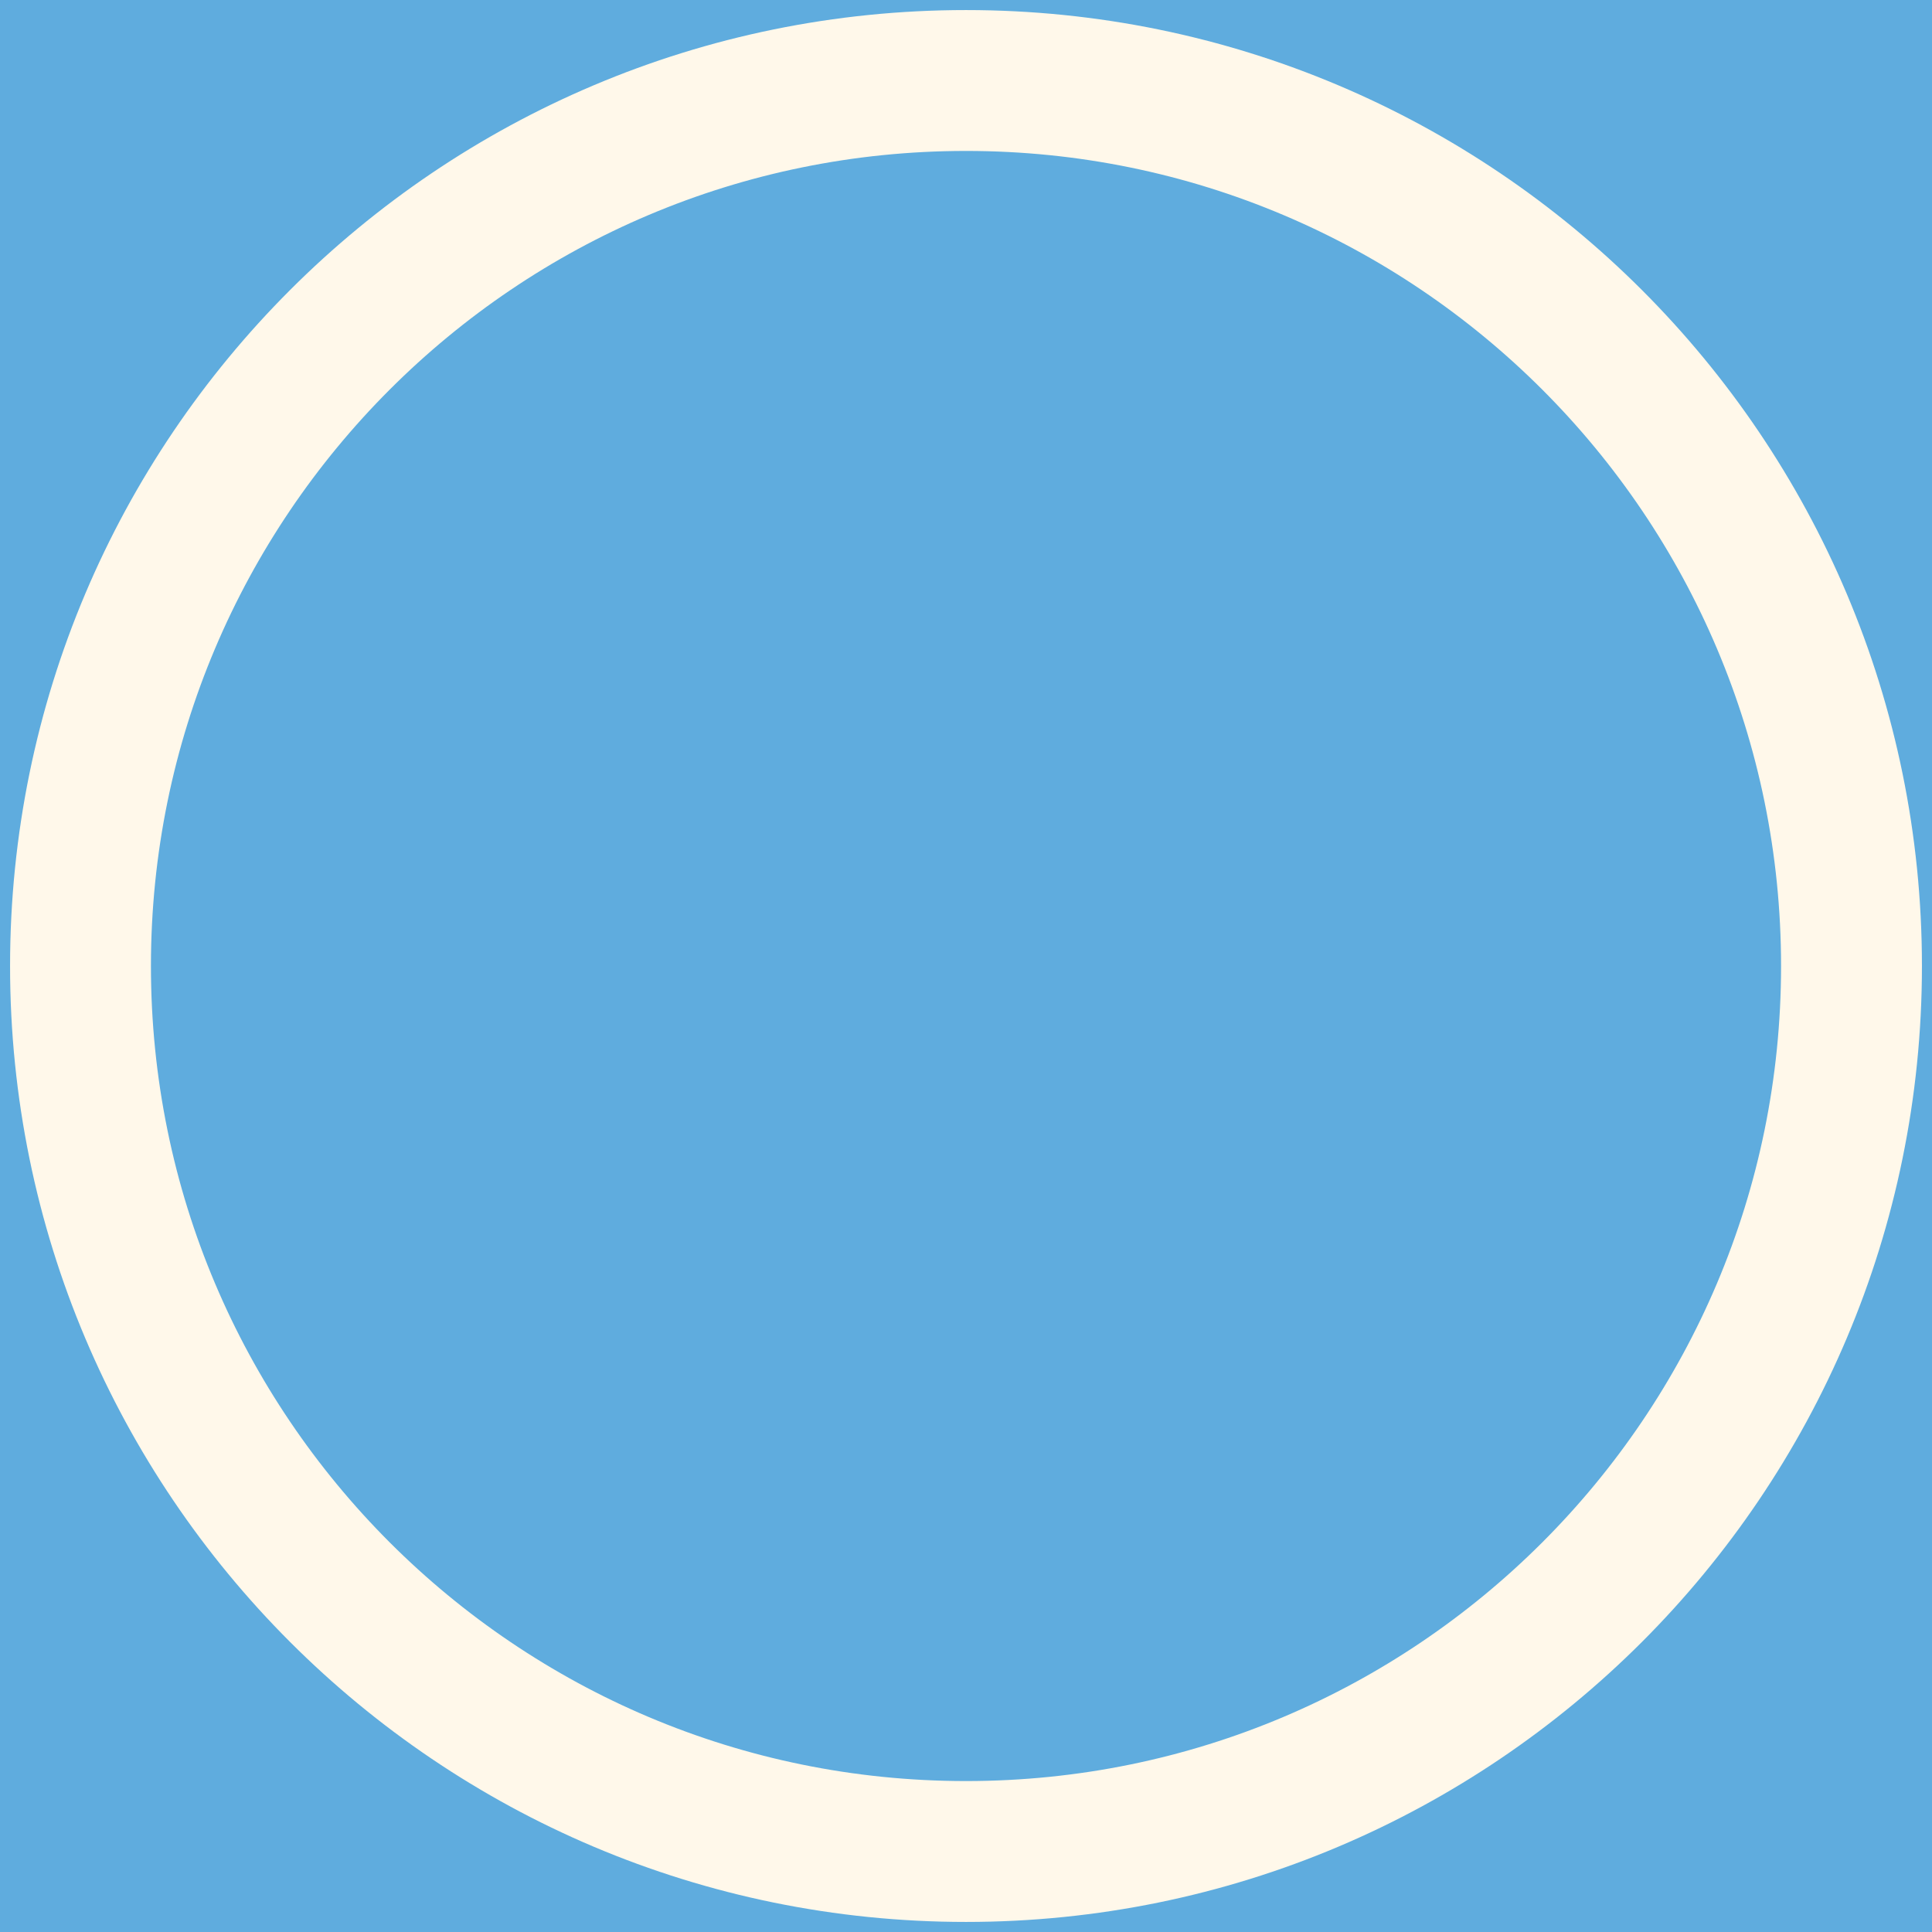
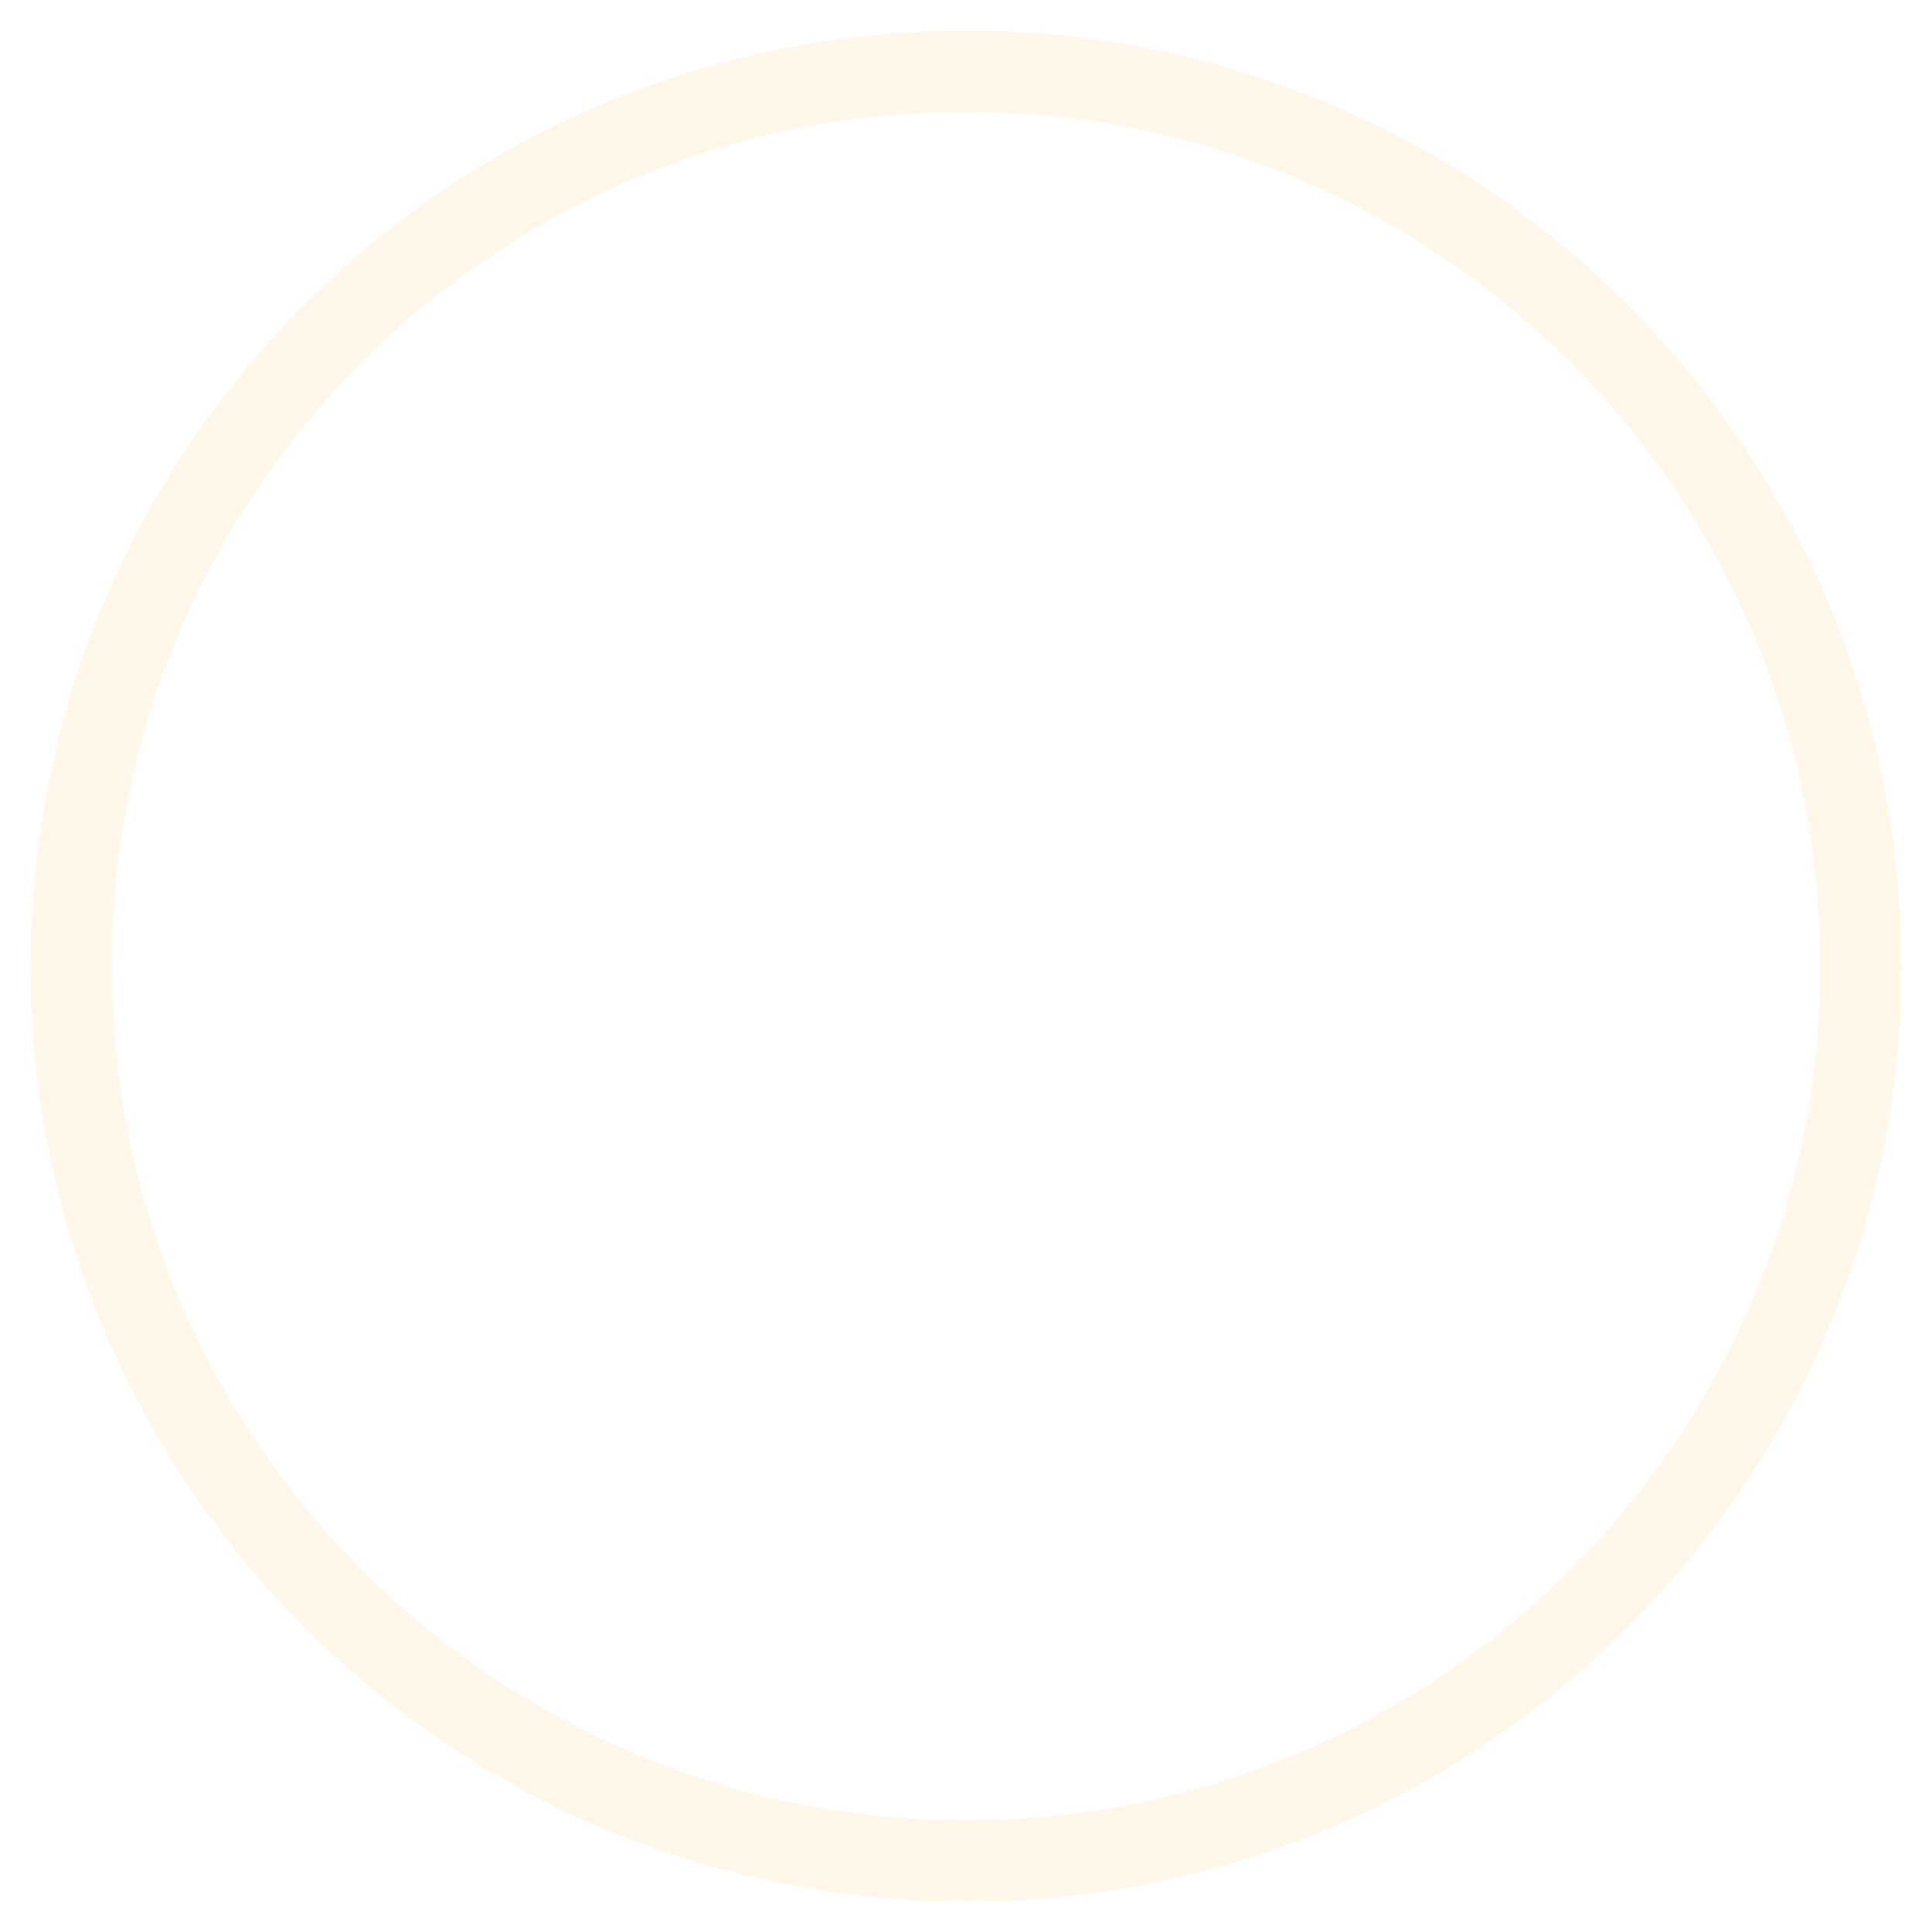
- <svg xmlns="http://www.w3.org/2000/svg" width="96" height="96" viewBox="0 0 96 96">
+ <svg xmlns="http://www.w3.org/2000/svg" width="95" height="95" viewBox="0 0 95 95">
  <g id="Layer_1" data-name="Layer 1">
-     <path d="M-1184 0 L-224 0 L-224 540 L-1184 540 Z" fill="#7fc9f2" />
-     <path d="M-704 270 L596 270 C596 465.3 551.997 658.091 467.26 834.05 Z" fill="#a9def8" />
-     <path d="M-704 270 L106.54 1286.38 C-46.151 1408.149 -224.316 1493.95 -414.72 1537.41 Z" fill="#a9def8" />
-     <path d="M-704 270 L-993.28 1537.41 C-1183.684 1493.95 -1361.849 1408.149 -1514.54 1286.38 Z" fill="#a9def8" />
-     <path d="M-704 270 L-1875.26 834.05 C-1959.997 658.091 -2004 465.3 -2004 270 Z" fill="#a9def8" />
-     <path d="M-704 270 L-1875.26 -294.05 C-1790.523 -470.008 -1667.23 -624.613 -1514.54 -746.38 Z" fill="#a9def8" />
-     <path d="M-704 270 L-993.28 -997.41 C-802.875 -1040.869 -605.125 -1040.869 -414.72 -997.41 Z" fill="#a9def8" />
-     <path d="M-704 270 L106.54 -746.38 C259.23 -624.613 382.523 -470.008 467.26 -294.05 Z" fill="#a9def8" />
-     <path d="M-1504 640 C-1504 468.792 -1333.868 330 -1124 330 C-914.132 330 -744 468.792 -744 640 C-744 811.208 -914.132 950 -1124 950 C-1333.868 950 -1504 811.208 -1504 640 Z" fill="#5facde" />
-     <path d="M-464 50 C-464 -121.208 -280.437 -260 -54 -260 C172.437 -260 356 -121.208 356 50 C356 221.208 172.437 360 -54 360 C-280.437 360 -464 221.208 -464 50 Z" fill="#5facde" />
-     <path d="M-181 32 C-181 15.984 -168.016 3 -152 3 C-135.984 3 -123 15.984 -123 32 C-123 48.016 -135.984 61 -152 61 C-168.016 61 -181 48.016 -181 32 Z" fill="#46c8f5" stroke="#1e2a4a" stroke-width="4" stroke-miterlimit="10" />
-     <path d="M-176 42 C-176 32.059 -165.255 24 -152 24 C-138.745 24 -128 32.059 -128 42 C-128 51.941 -138.745 60 -152 60 C-165.255 60 -176 51.941 -176 42 Z" fill="#ff9eb1" />
-     <path d="M-173 24 C-173 19.029 -168.971 15 -164 15 C-159.029 15 -155 19.029 -155 24 C-155 28.971 -159.029 33 -164 33 C-168.971 33 -173 28.971 -173 24 Z" fill="#fff8ea" />
-     <path d="M-149 24 C-149 19.029 -144.971 15 -140 15 C-135.029 15 -131 19.029 -131 24 C-131 28.971 -135.029 33 -140 33 C-144.971 33 -149 28.971 -149 24 Z" fill="#fff8ea" />
-     <path d="M-168.5 24 C-168.5 21.515 -166.485 19.5 -164 19.5 C-161.515 19.5 -159.5 21.515 -159.5 24 C-159.5 26.485 -161.515 28.5 -164 28.5 C-166.485 28.5 -168.5 26.485 -168.5 24 Z" fill="#1e2a4a" />
-     <path d="M-144.5 24 C-144.5 21.515 -142.485 19.5 -140 19.5 C-137.515 19.5 -135.5 21.515 -135.5 24 C-135.5 26.485 -137.515 28.5 -140 28.5 C-142.485 28.5 -144.5 26.485 -144.5 24 Z" fill="#1e2a4a" />
-     <path d="M-79 20 C-79 9.507 -70.493 1 -60 1 C-49.507 1 -41 9.507 -41 20 C-41 30.493 -49.507 39 -60 39 C-70.493 39 -79 30.493 -79 20 Z" fill="#ffc93c" stroke="#1e2a4a" stroke-width="3.5" stroke-miterlimit="10" />
-     <path d="M-75 20 C-75 11.716 -68.284 5 -60 5 C-51.716 5 -45 11.716 -45 20 C-45 28.284 -51.716 35 -60 35 C-68.284 35 -75 28.284 -75 20 Z" fill="#e09b1f" />
-     <path d="M-74 10 C-74 7.791 -72.209 6 -70 6 C-67.791 6 -66 7.791 -66 10 C-66 12.209 -67.791 14 -70 14 C-72.209 14 -74 12.209 -74 10 Z" fill="#fff8ea" />
-     <path d="M4 48 C4 23.699 23.699 4 48 4 C72.301 4 92 23.699 92 48 C92 72.301 72.301 92 48 92 C23.699 92 4 72.301 4 48 Z" fill="none" stroke="#fff8ea" stroke-width="7" stroke-miterlimit="10" />
+     <path d="M3.5 47.5 C3.5 23.199 23.199 3.5 47.5 3.5 C71.801 3.5 91.5 23.199 91.5 47.5 C91.5 71.801 71.801 91.5 47.5 91.5 C23.199 91.5 3.5 71.801 3.5 47.5 Z" fill="none" stroke="#fff8ea" stroke-width="4" stroke-miterlimit="10" />
  </g>
</svg>
